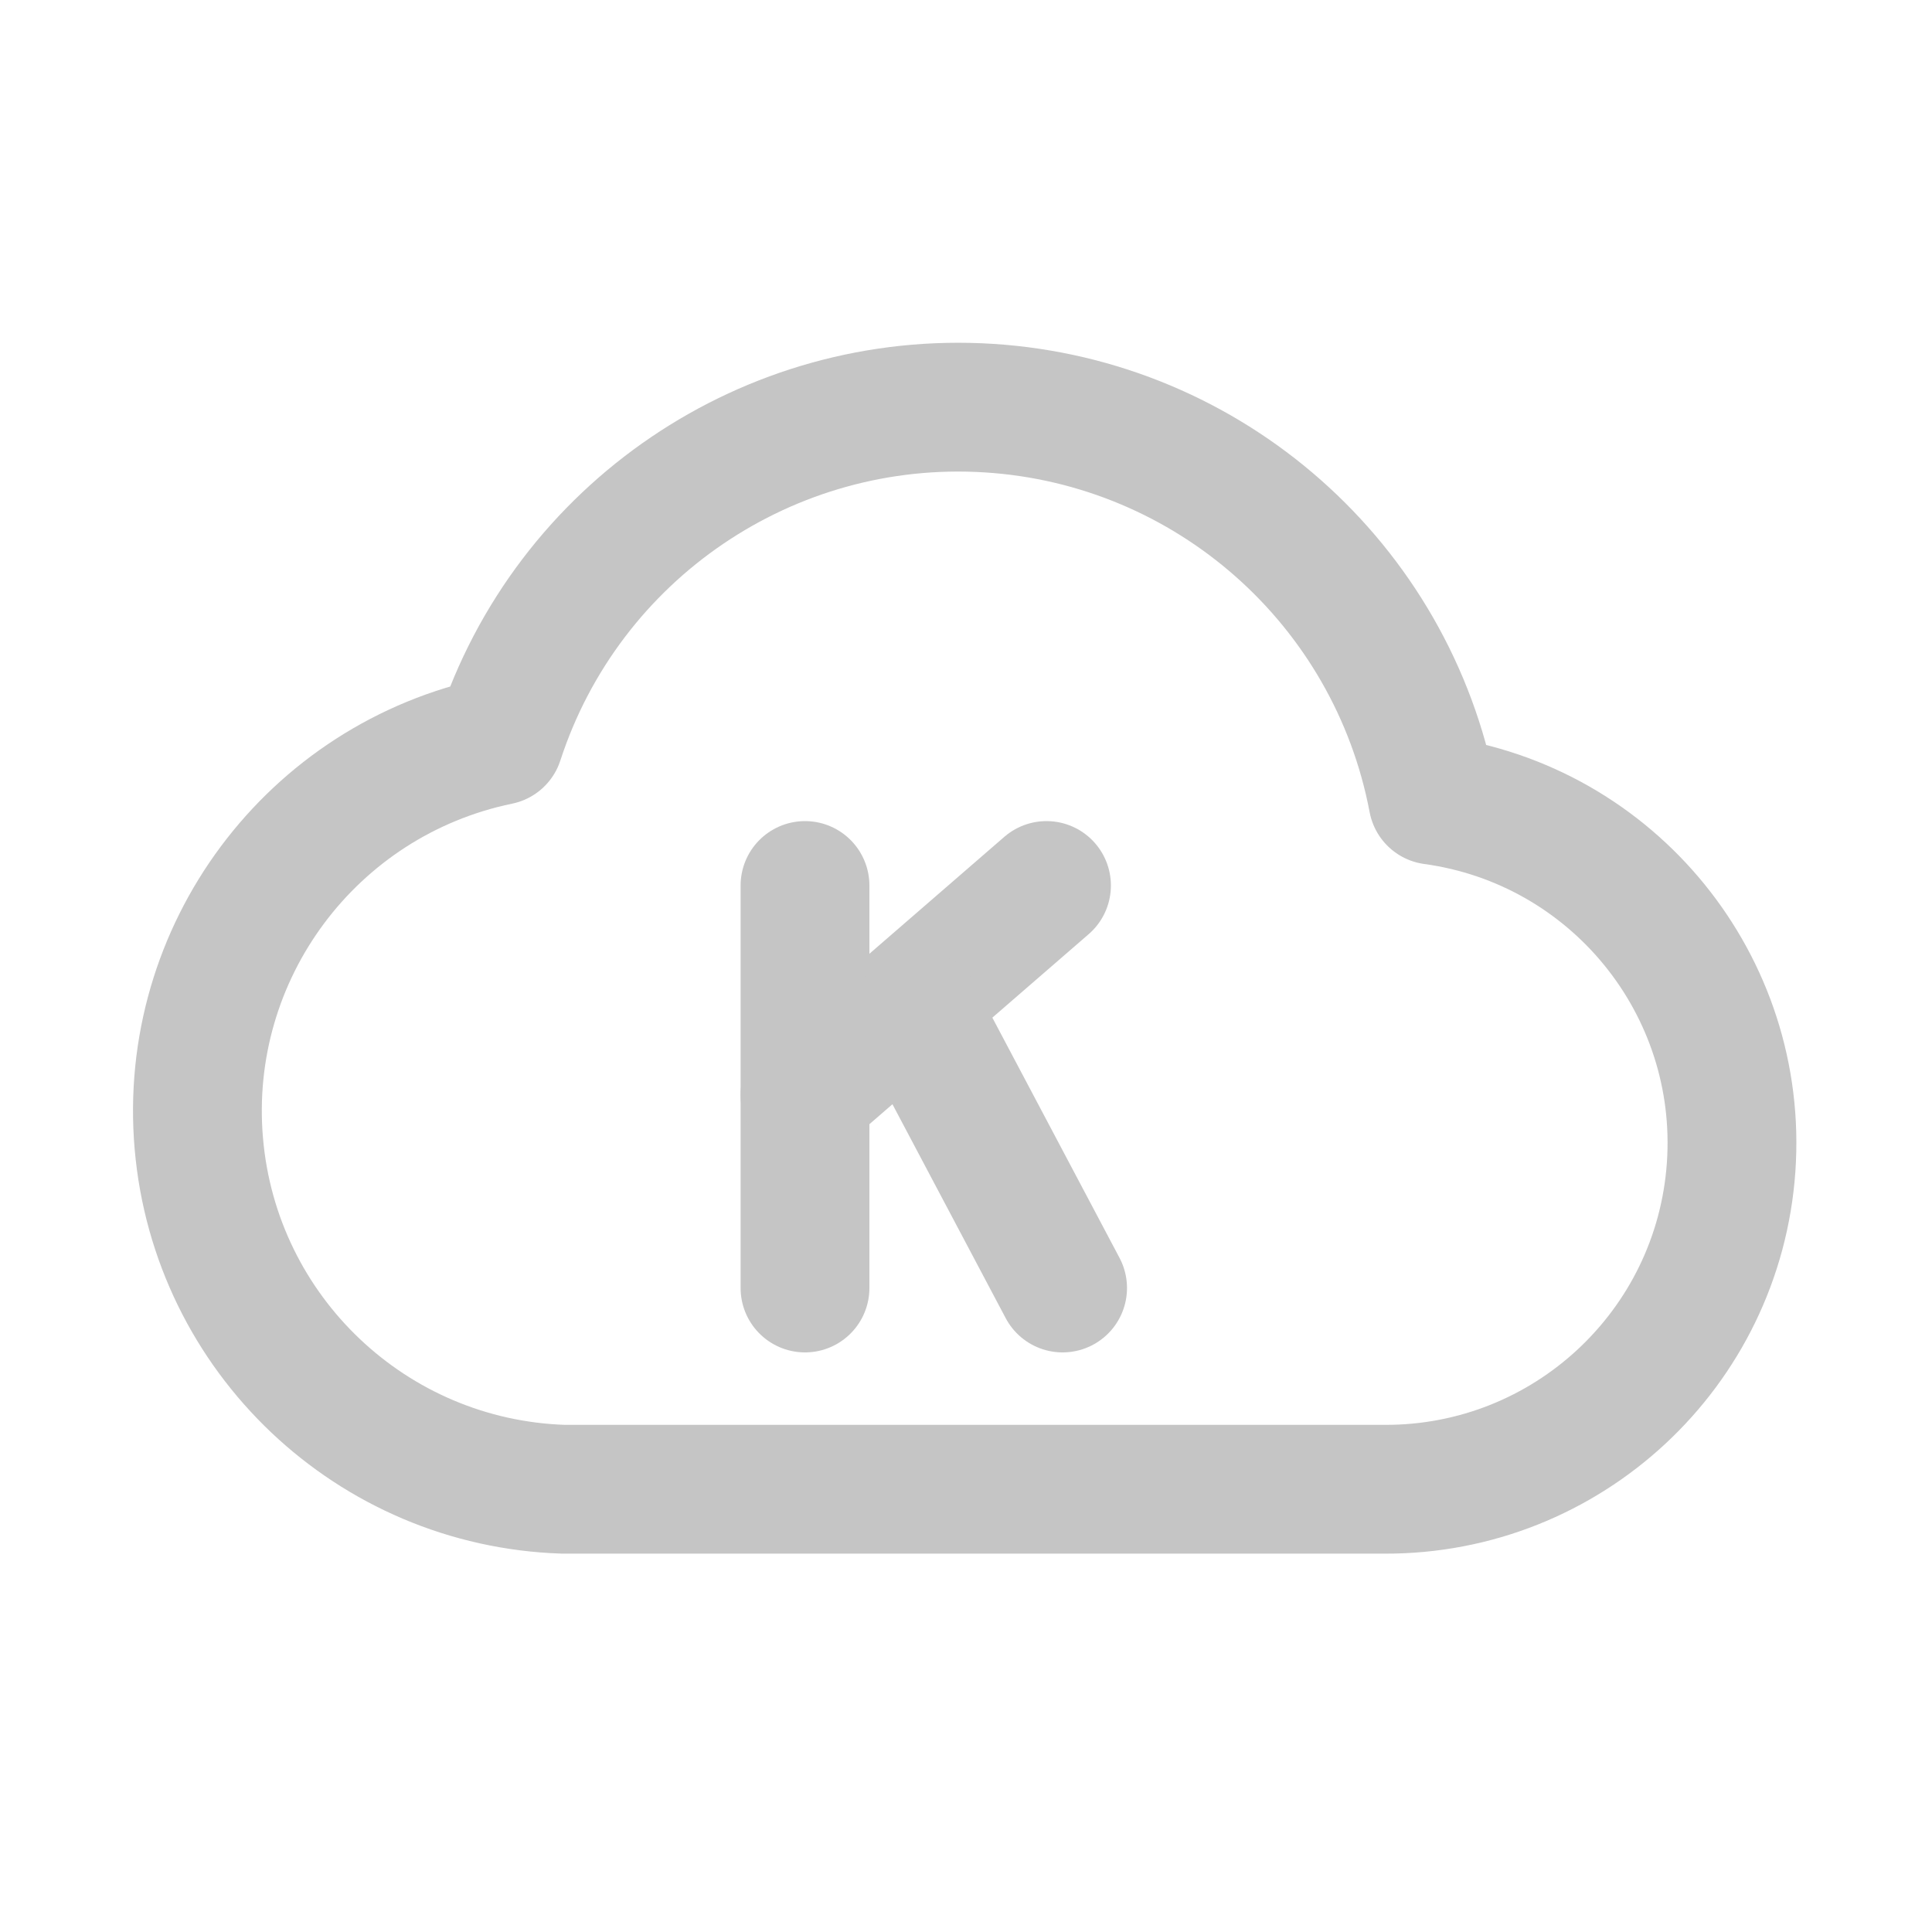
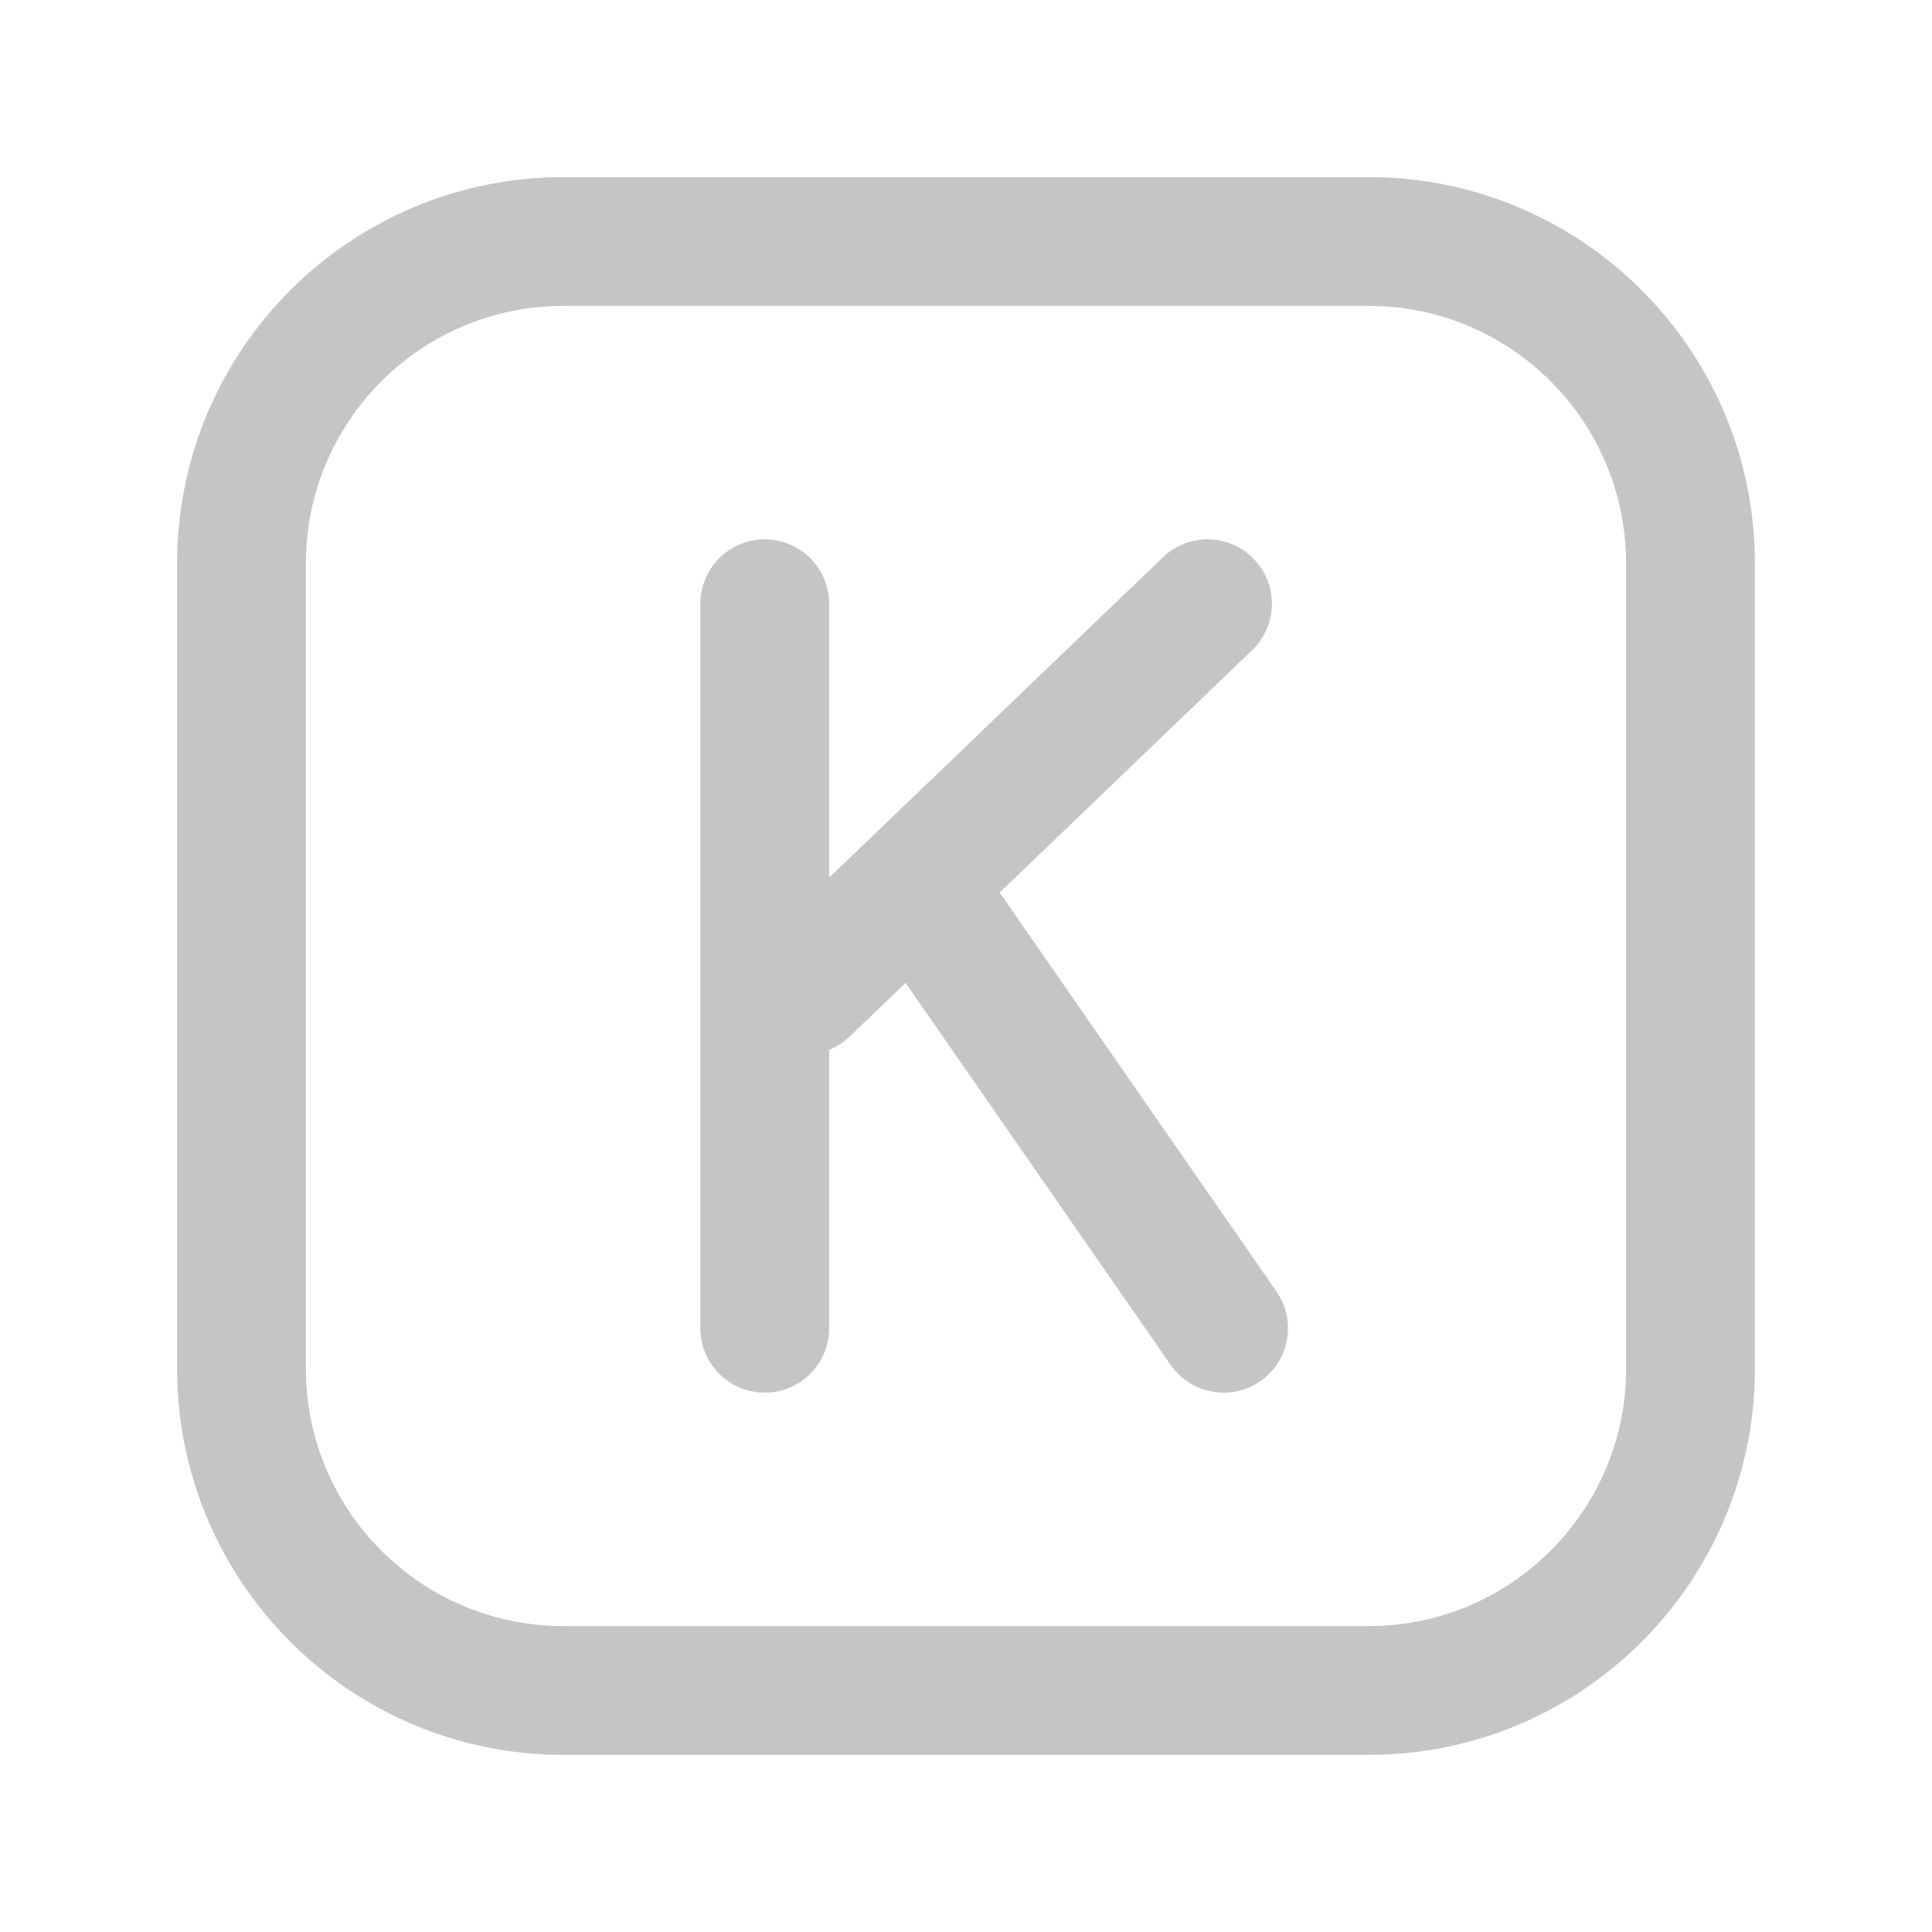
<svg xmlns="http://www.w3.org/2000/svg" width="24" height="24" viewBox="0 0 24 24" fill="none" stroke="#C5C5C5" stroke-width="1.6" stroke-linecap="round" stroke-linejoin="round">
-   <path d="M7 18.5h10.2a4.3 4.3 0 0 0 .6-8.56A6 6 0 0 0 6.2 9.2 4.7 4.7 0 0 0 7 18.5z" />
-   <path d="M10 11v5" />
-   <path d="M10 13.6l3-2.6" />
-   <path d="M11.4 12.6l1.8 3.4" />
+   <rect x="3" y="3" width="18" height="18" rx="4" />
+   <path d="M9.5 7.5v9" />
+   <path d="M15 7.5l-5 4.8" />
+   <path d="M11.8 11.6l3.4 4.9" />
</svg>
